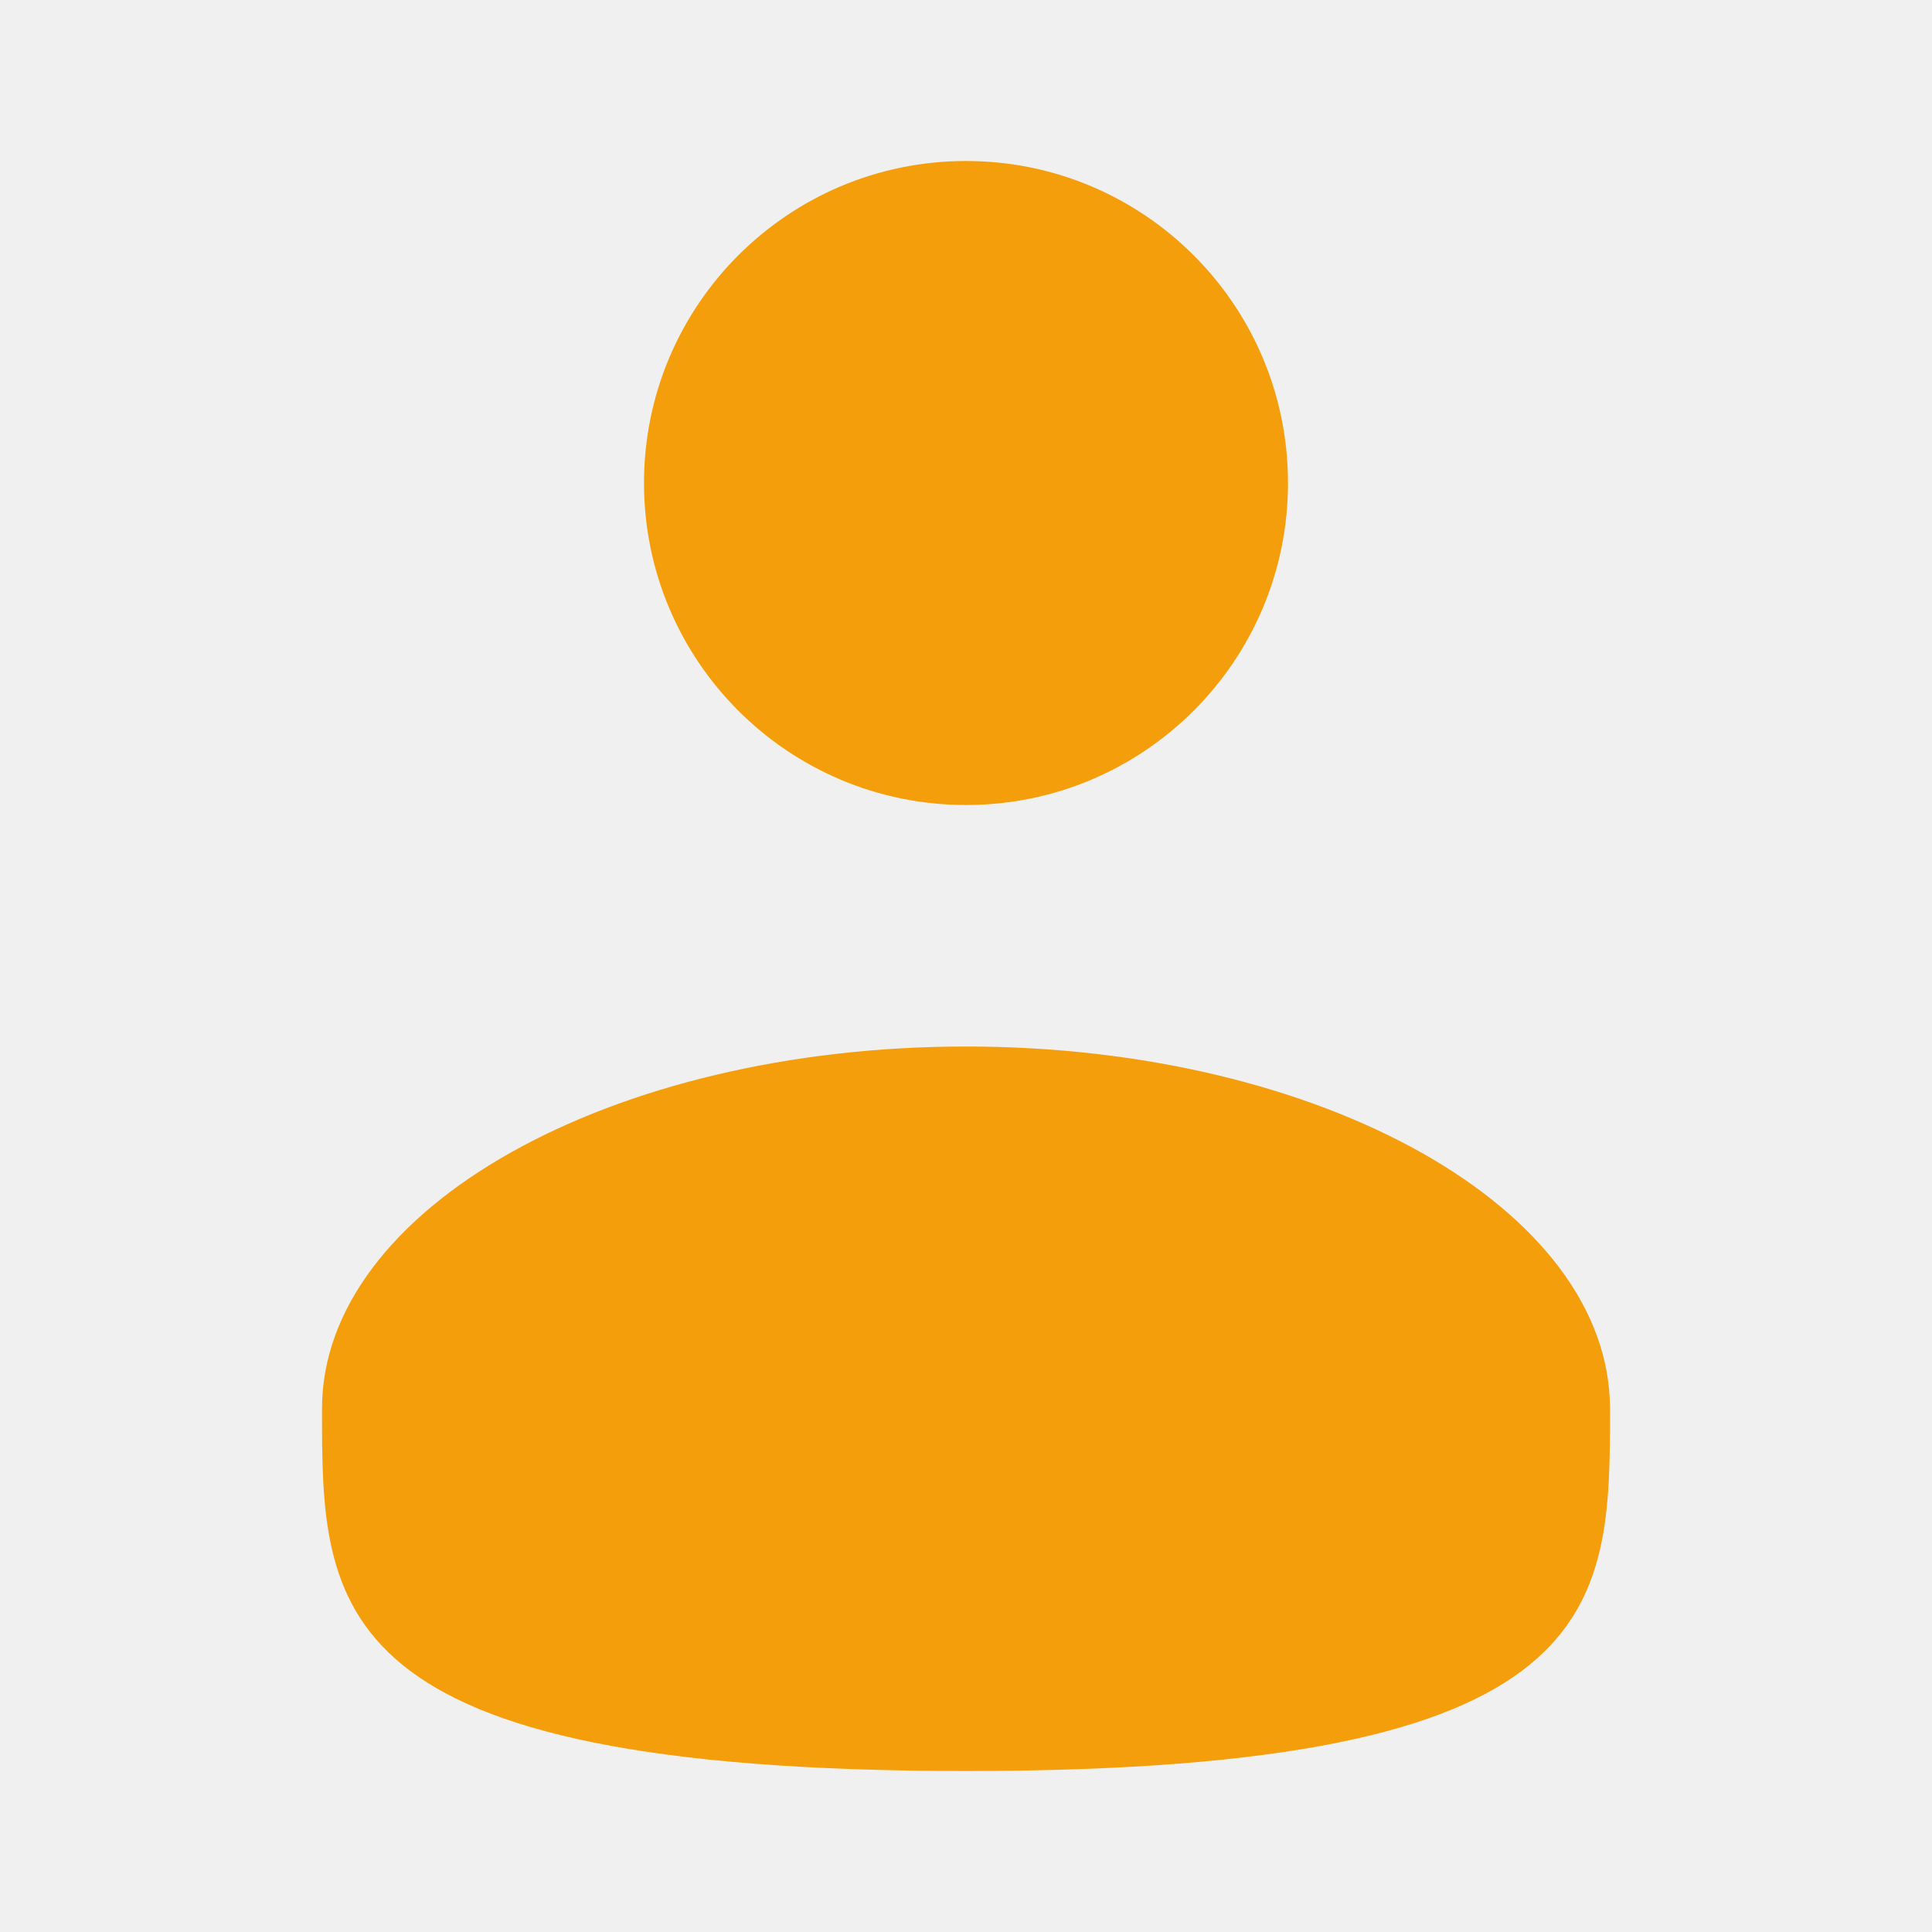
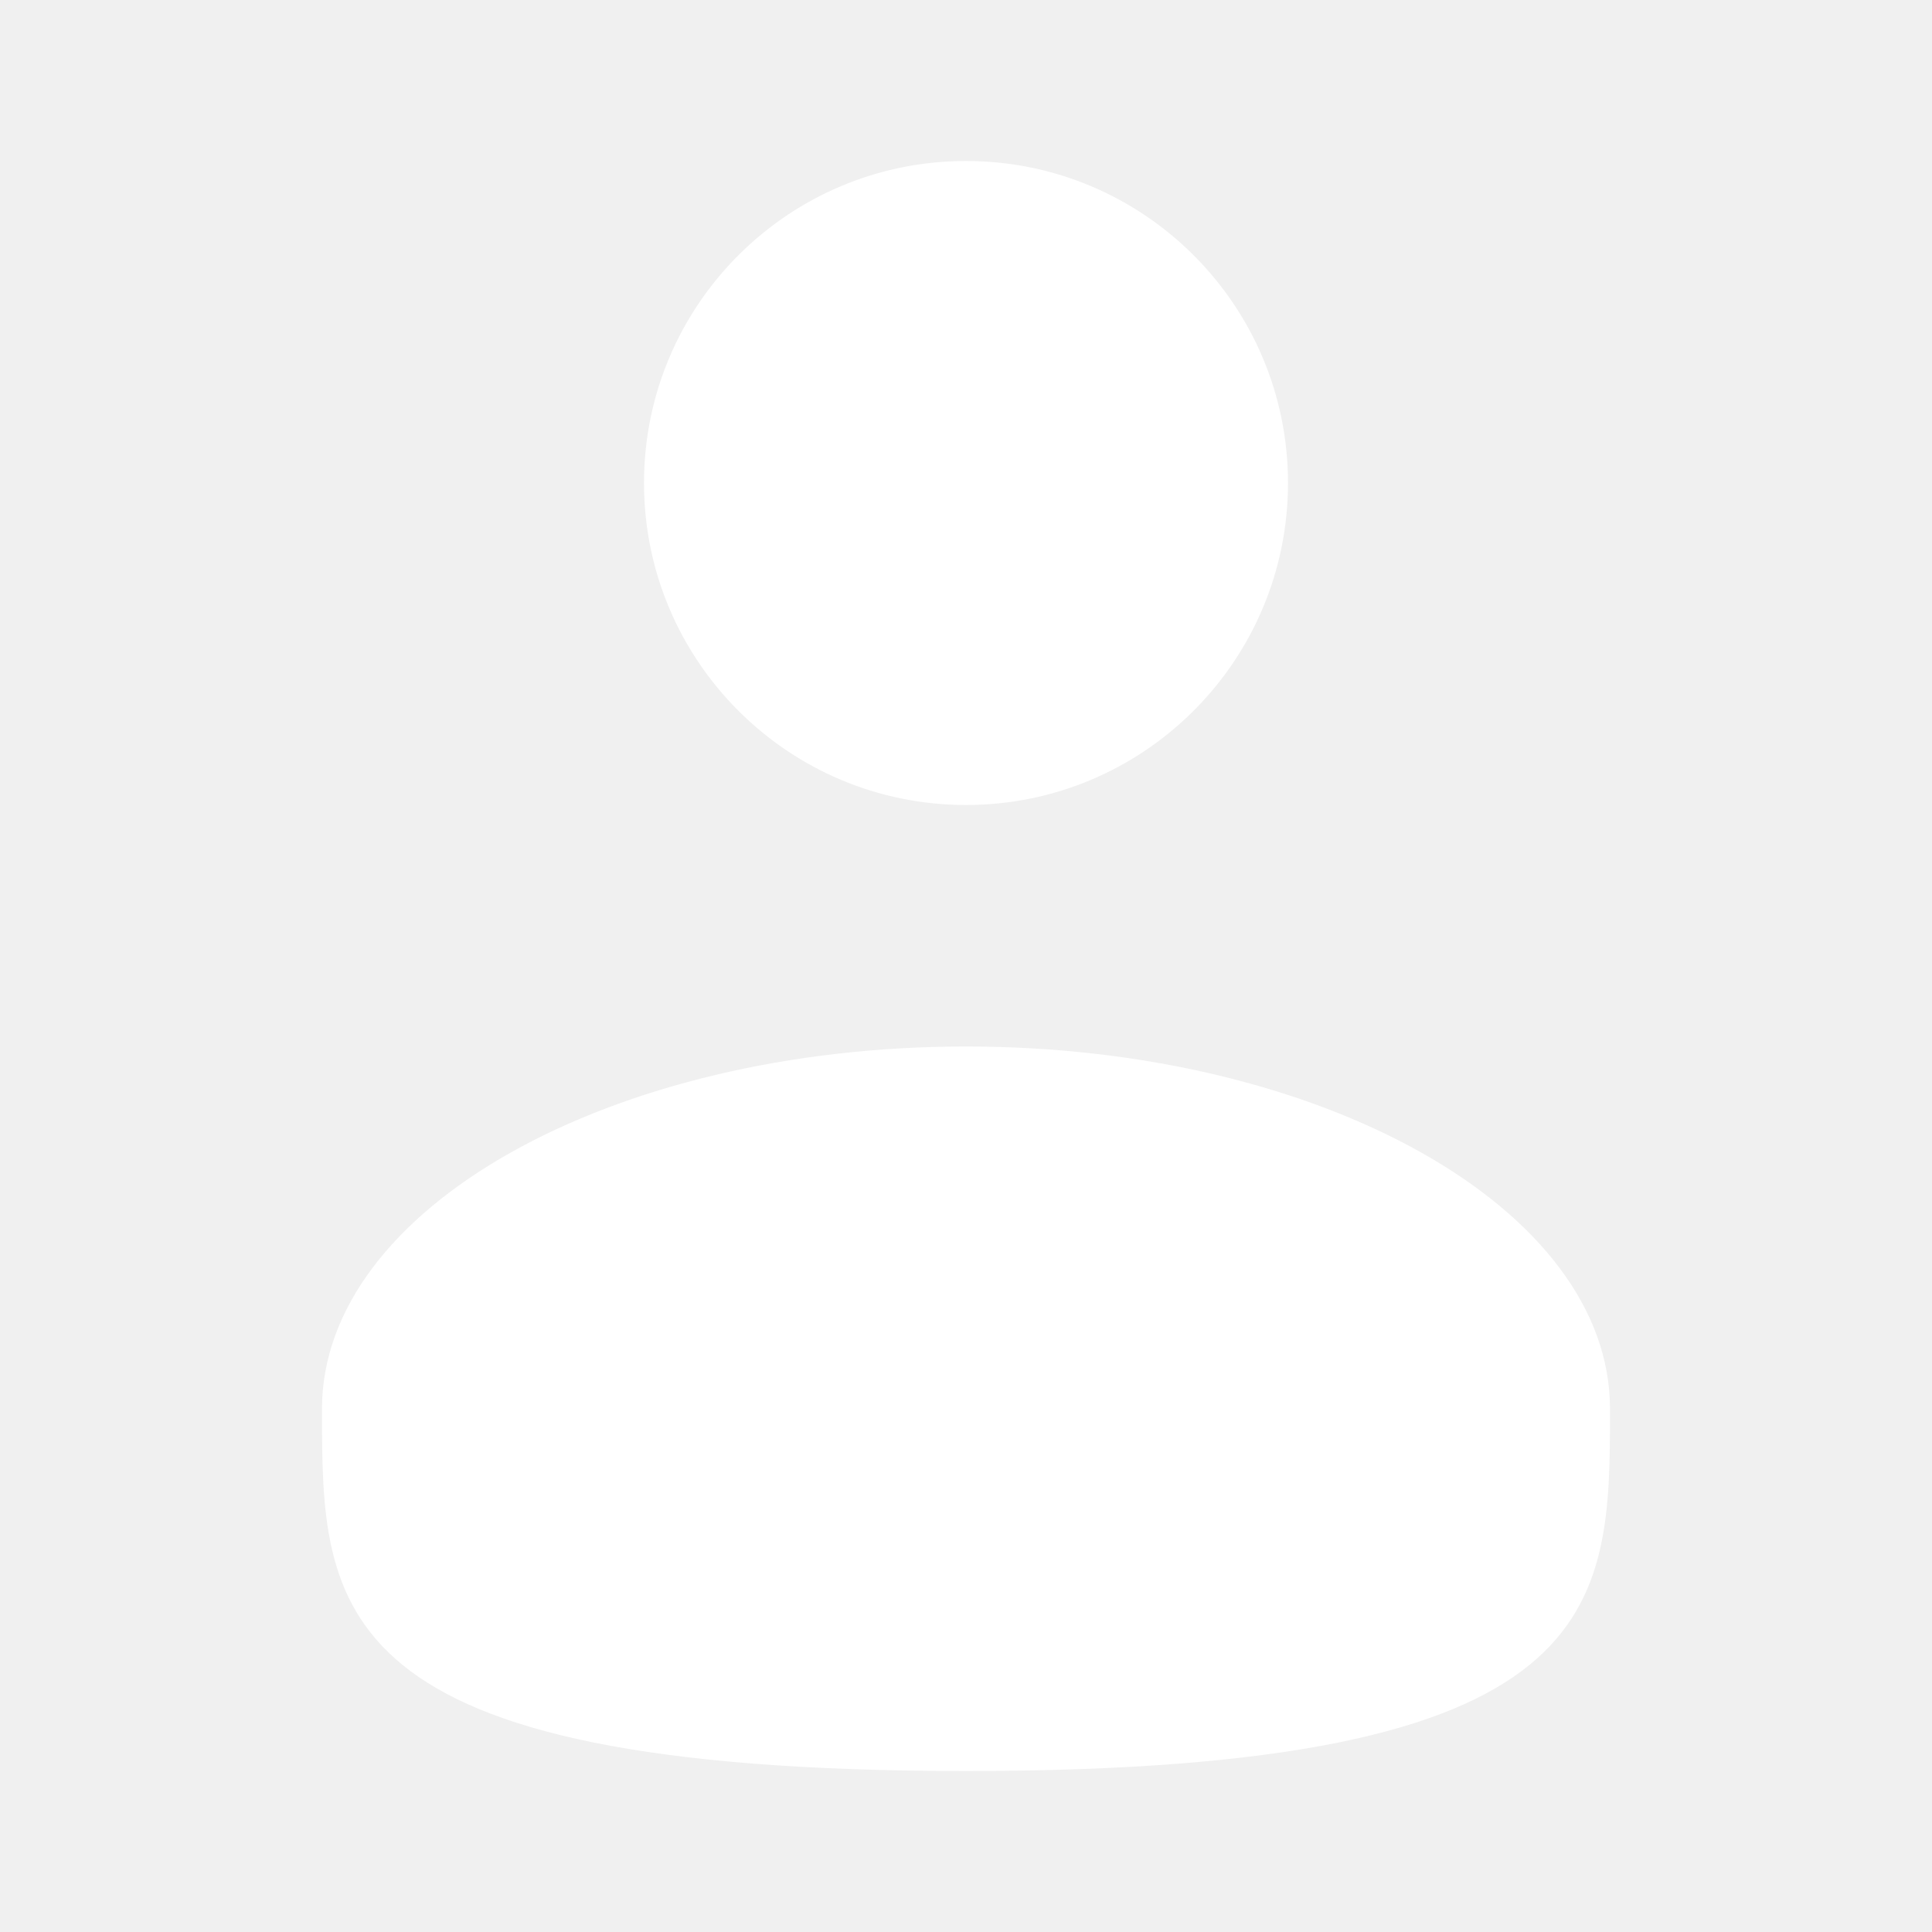
<svg xmlns="http://www.w3.org/2000/svg" width="25px" height="25px" viewBox="0 0 24 24" fill="none">
-   <circle cx="12" cy="6" r="4" fill="#f59e0b" />
-   <path d="M20 17.5C20 19.985 20 22 12 22C4 22 4 19.985 4 17.5C4 15.015 7.582 13 12 13C16.418 13 20 15.015 20 17.5Z" fill="#f59e0b" />
+   <circle cx="12" cy="6" r="4" fill="#fff" />
+   <path d="M20 17.5C20 19.985 20 22 12 22C4 22 4 19.985 4 17.5C4 15.015 7.582 13 12 13C16.418 13 20 15.015 20 17.5Z" fill="#fff" />
</svg>
